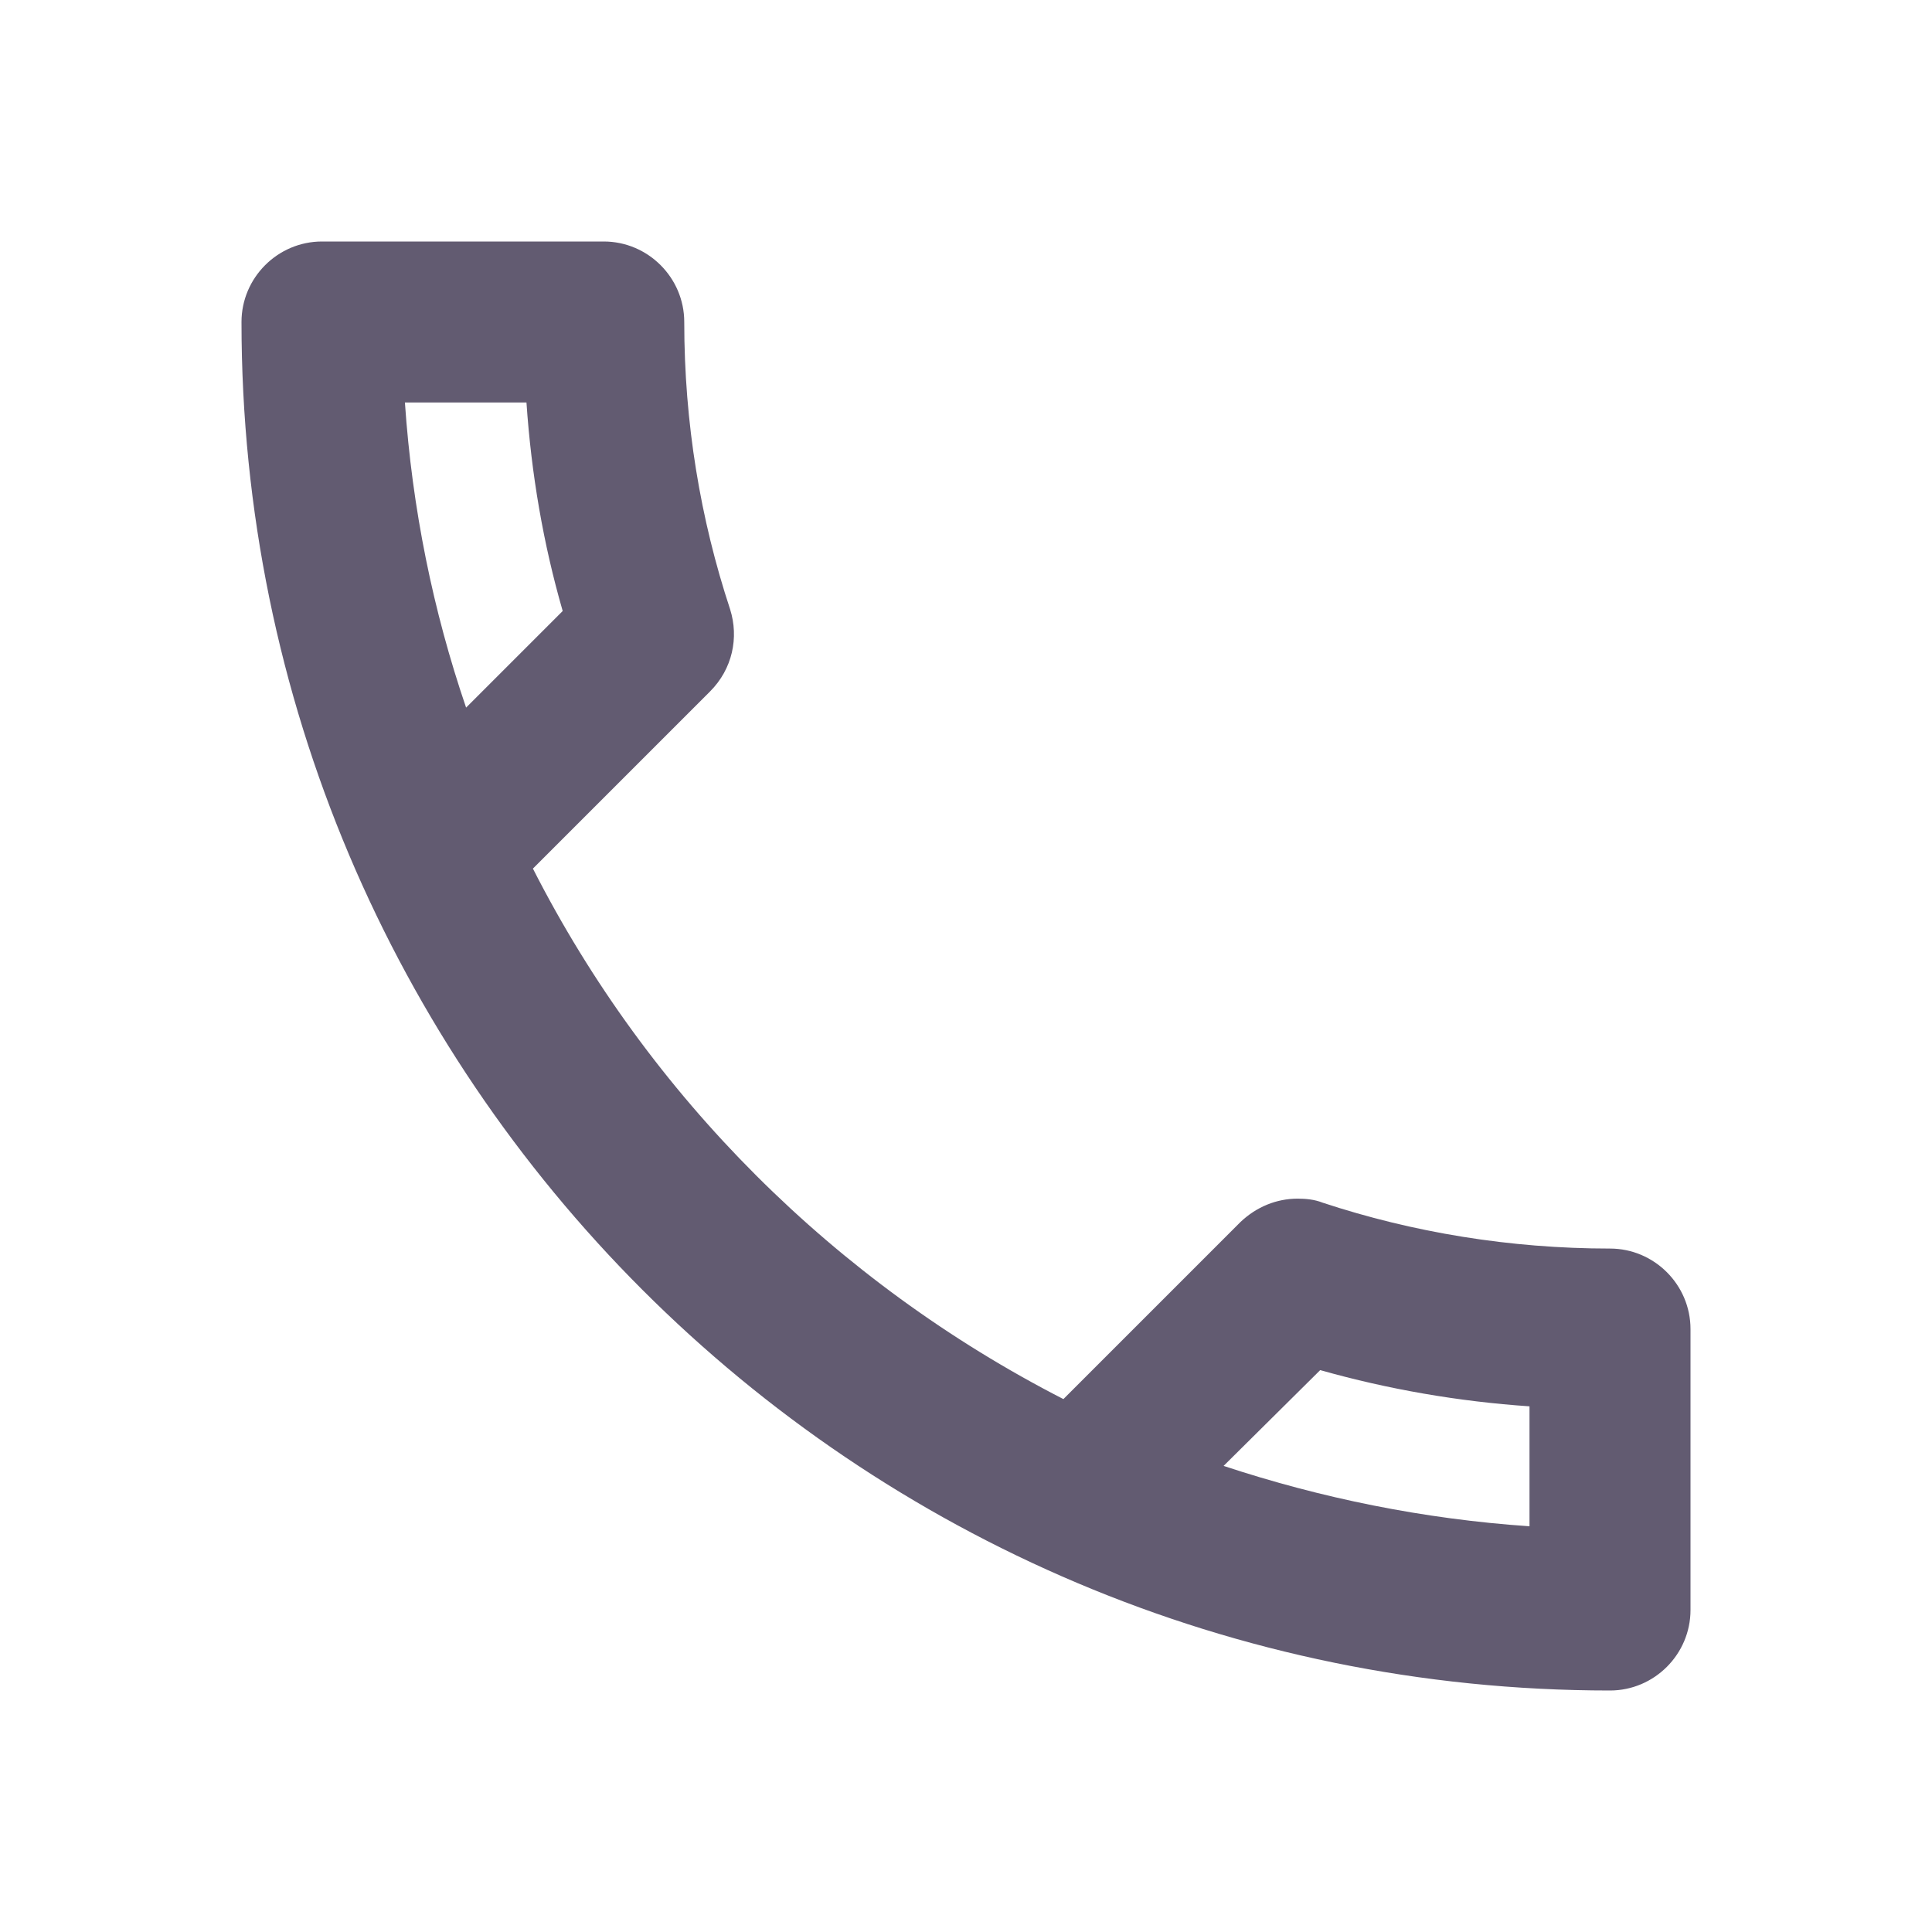
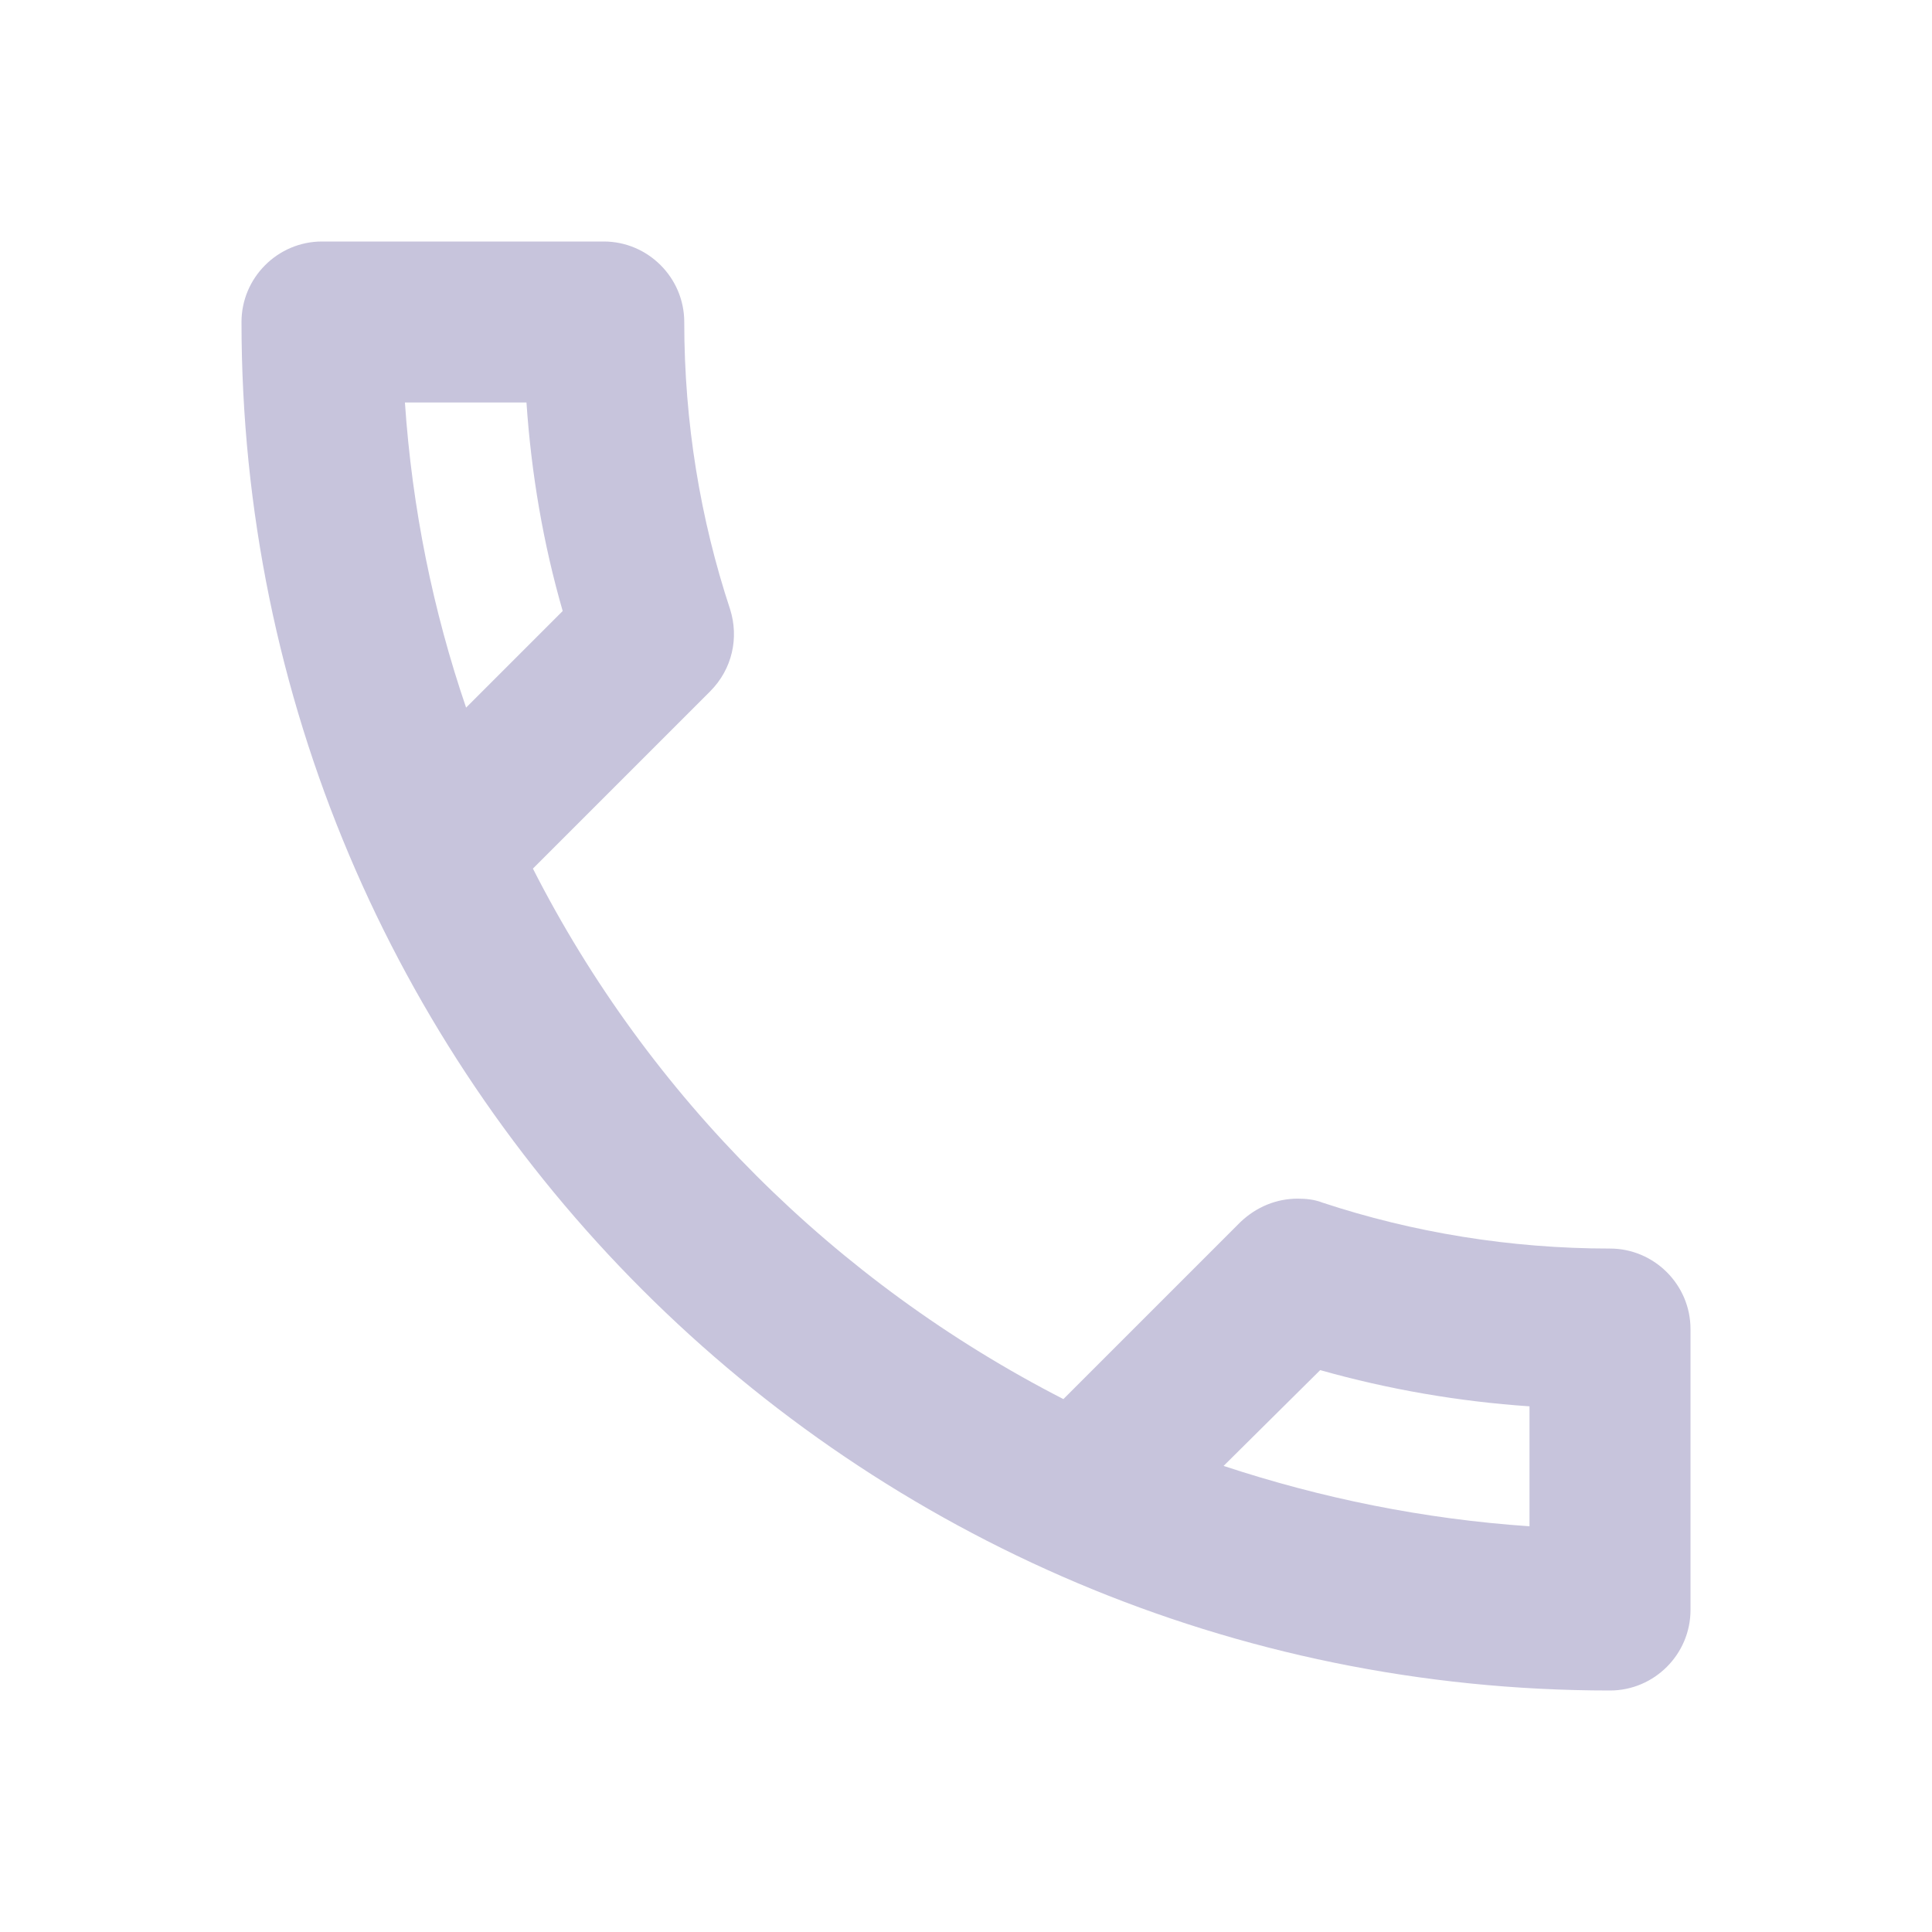
<svg xmlns="http://www.w3.org/2000/svg" width="24" height="24" viewBox="0 0 24 24" fill="none">
-   <path d="M6.54 5C6.6 5.89 6.75 6.76 6.99 7.59L5.79 8.79C5.38 7.59 5.12 6.32 5.03 5H6.54ZM16.4 17.02C17.25 17.26 18.12 17.41 19 17.47V18.96C17.68 18.87 16.41 18.61 15.2 18.21L16.4 17.02ZM7.5 3H4C3.45 3 3 3.45 3 4C3 13.39 10.61 21 20 21C20.55 21 21 20.55 21 20V16.51C21 15.96 20.55 15.51 20 15.51C18.76 15.51 17.55 15.31 16.43 14.94C16.33 14.9 16.22 14.89 16.12 14.89C15.86 14.89 15.61 14.99 15.41 15.18L13.21 17.38C10.38 15.93 8.06 13.62 6.62 10.79L8.82 8.59C9.1 8.31 9.18 7.92 9.07 7.57C8.7 6.45 8.5 5.25 8.5 4C8.5 3.45 8.05 3 7.5 3Z" fill="#625B71" />
+   <path d="M6.54 5C6.6 5.89 6.75 6.76 6.99 7.59L5.79 8.79C5.38 7.59 5.12 6.32 5.03 5H6.54ZM16.4 17.02C17.25 17.26 18.12 17.41 19 17.47V18.96C17.68 18.87 16.41 18.61 15.2 18.21L16.4 17.02ZM7.5 3H4C3.45 3 3 3.45 3 4C3 13.39 10.61 21 20 21C20.55 21 21 20.55 21 20V16.51C21 15.96 20.55 15.51 20 15.51C18.76 15.51 17.55 15.31 16.43 14.94C16.33 14.9 16.22 14.89 16.12 14.89C15.86 14.89 15.61 14.99 15.41 15.18L13.21 17.38C10.38 15.93 8.06 13.62 6.62 10.79L8.82 8.59C9.1 8.31 9.18 7.92 9.07 7.57C8.7 6.45 8.5 5.25 8.5 4C8.5 3.45 8.05 3 7.5 3Z" fill="#C7C4DC" />
</svg>
